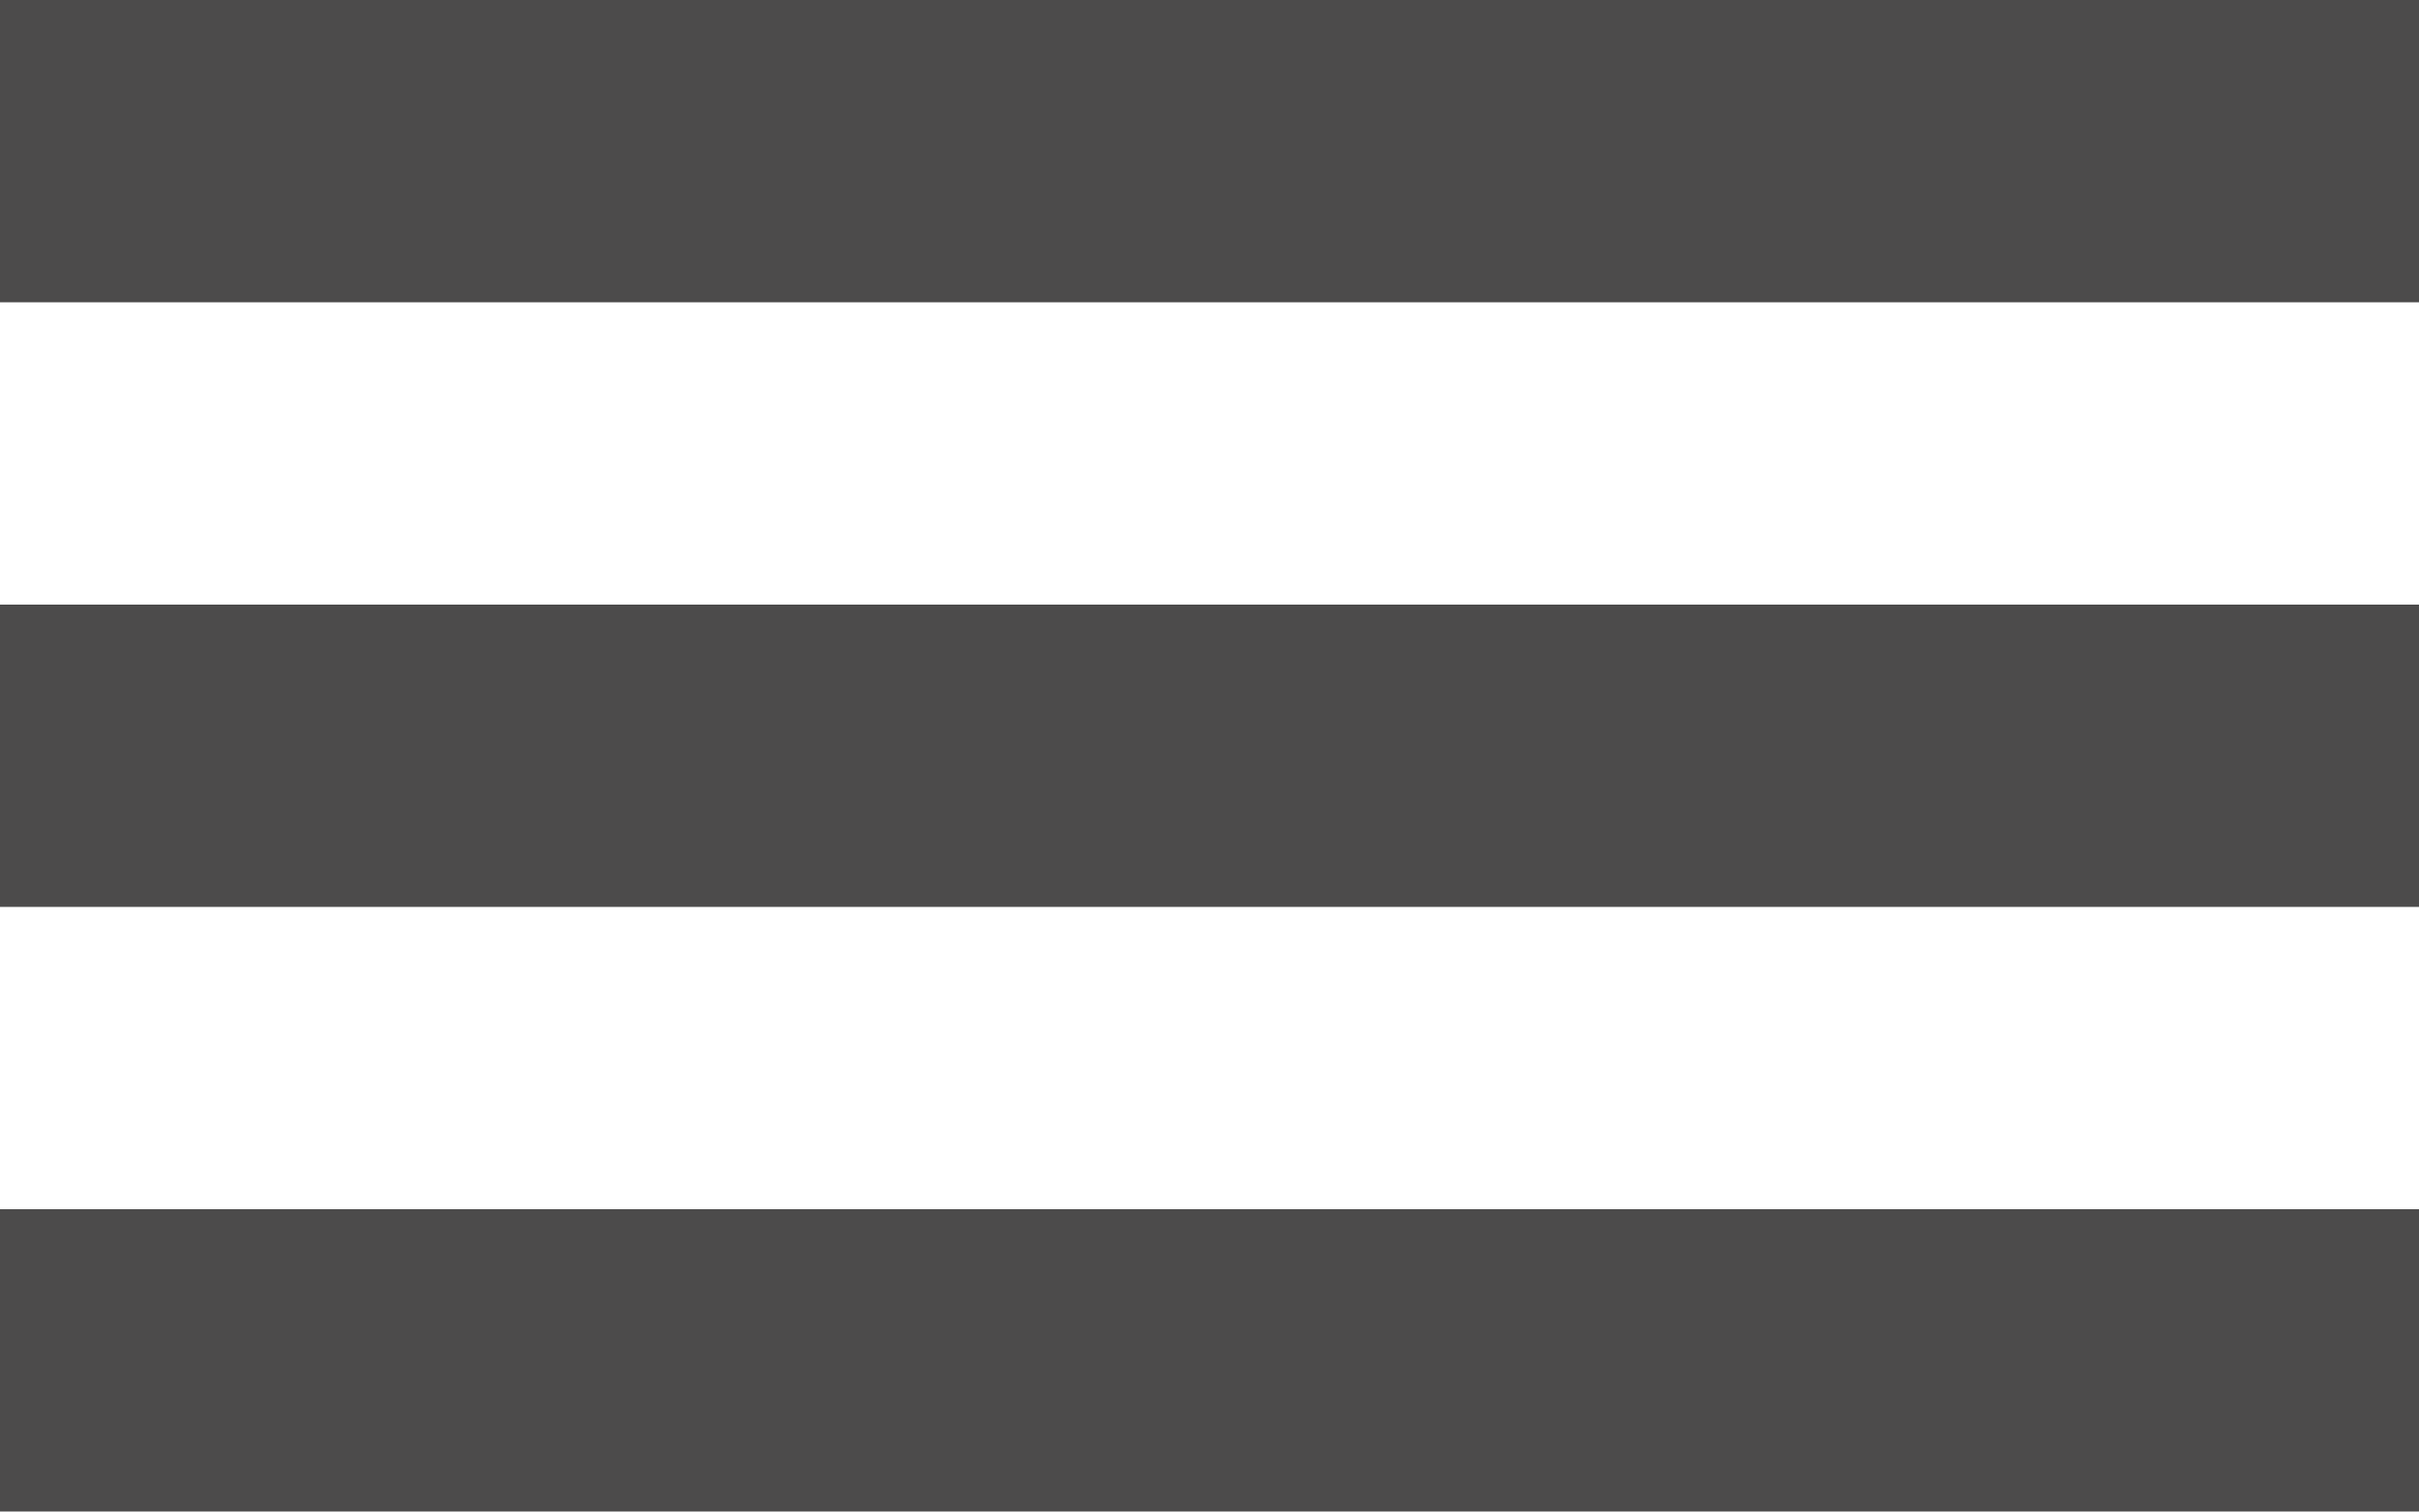
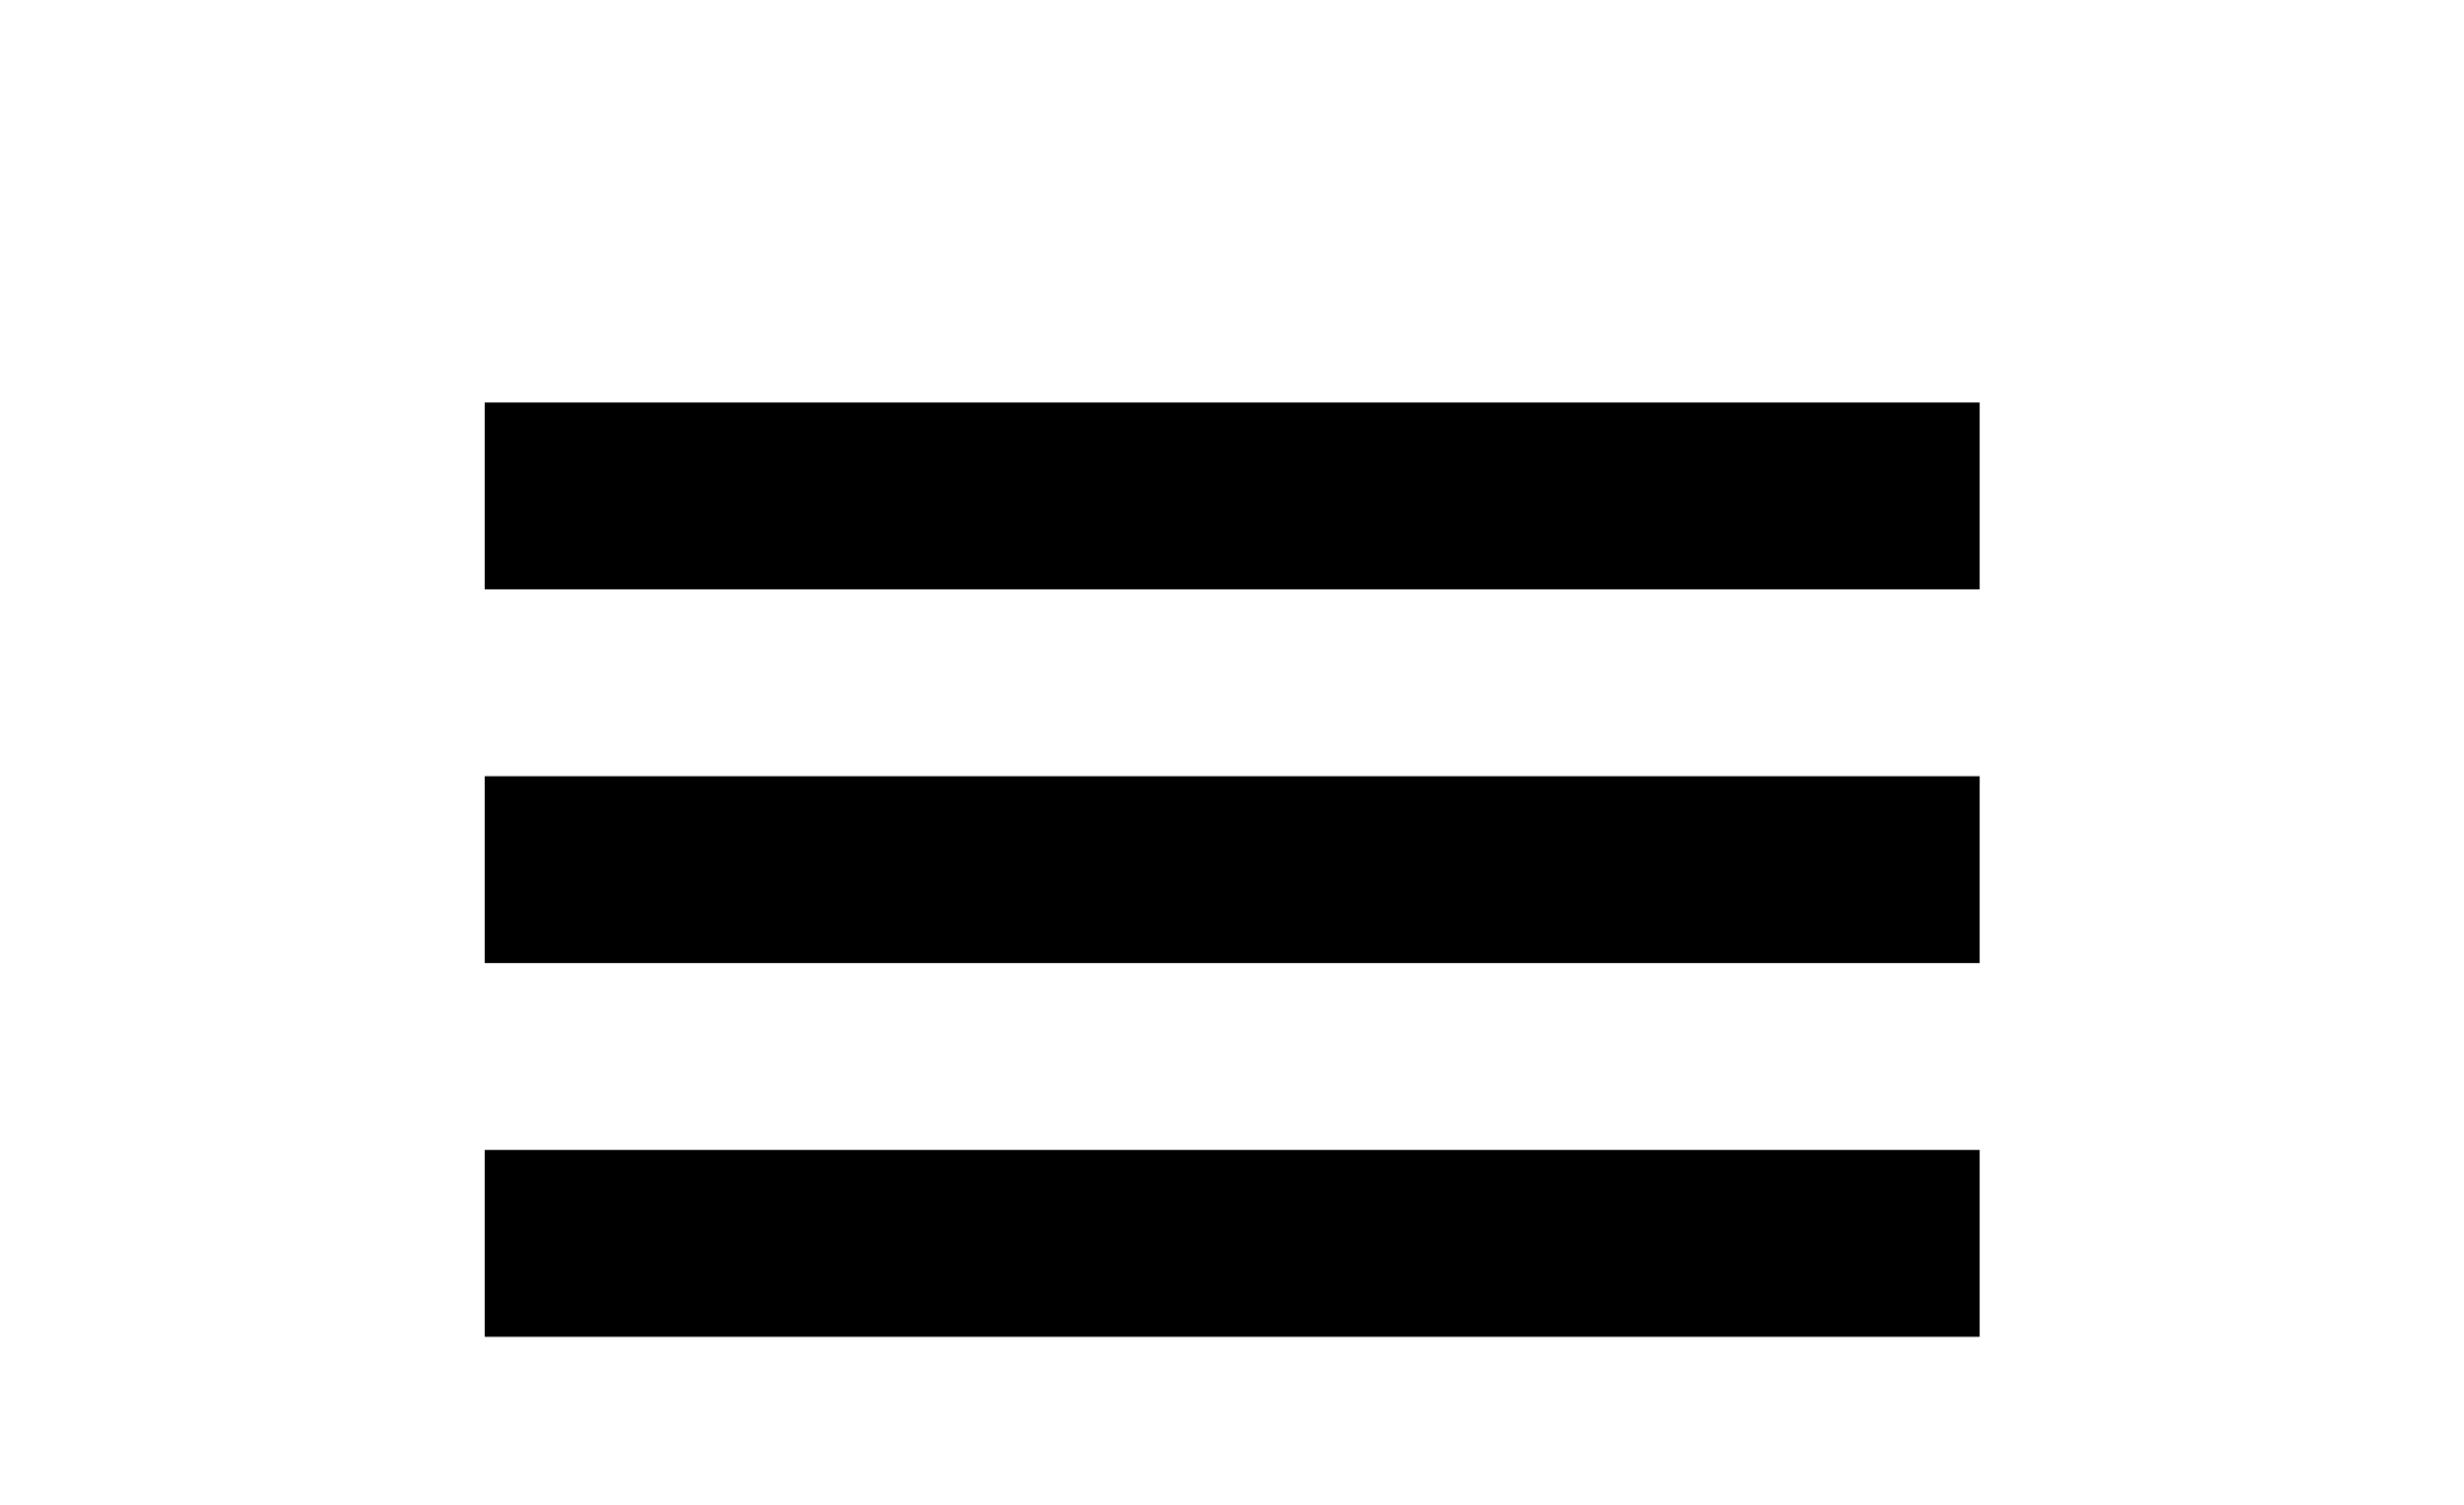
- <svg xmlns="http://www.w3.org/2000/svg" version="1.1" id="Layer_1" x="0px" y="0px" width="24px" height="15px" viewBox="0 0 24 15" enable-background="new 0 0 24 15" xml:space="preserve">
-   <rect fill="#4C4B4B" width="24" height="3" />
-   <rect y="6" fill="#4C4B4B" width="24" height="3" />
-   <rect y="12" fill="#4C4B4B" width="24" height="3" />
+ <svg xmlns="http://www.w3.org/2000/svg" version="1.1" width="1638" height="1000" viewBox="0 0 1638 1024">
+   <g id="icomoon-ignore">
+ </g>
+   <path d="M310.303 273.987h1017.644v127.206h-1017.644v-127.206z" />
+   <path d="M310.303 528.397h1017.644v127.206h-1017.644v-127.206z" />
+   <path d="M310.303 782.807h1017.644v127.206h-1017.644v-127.206z" />
</svg>
